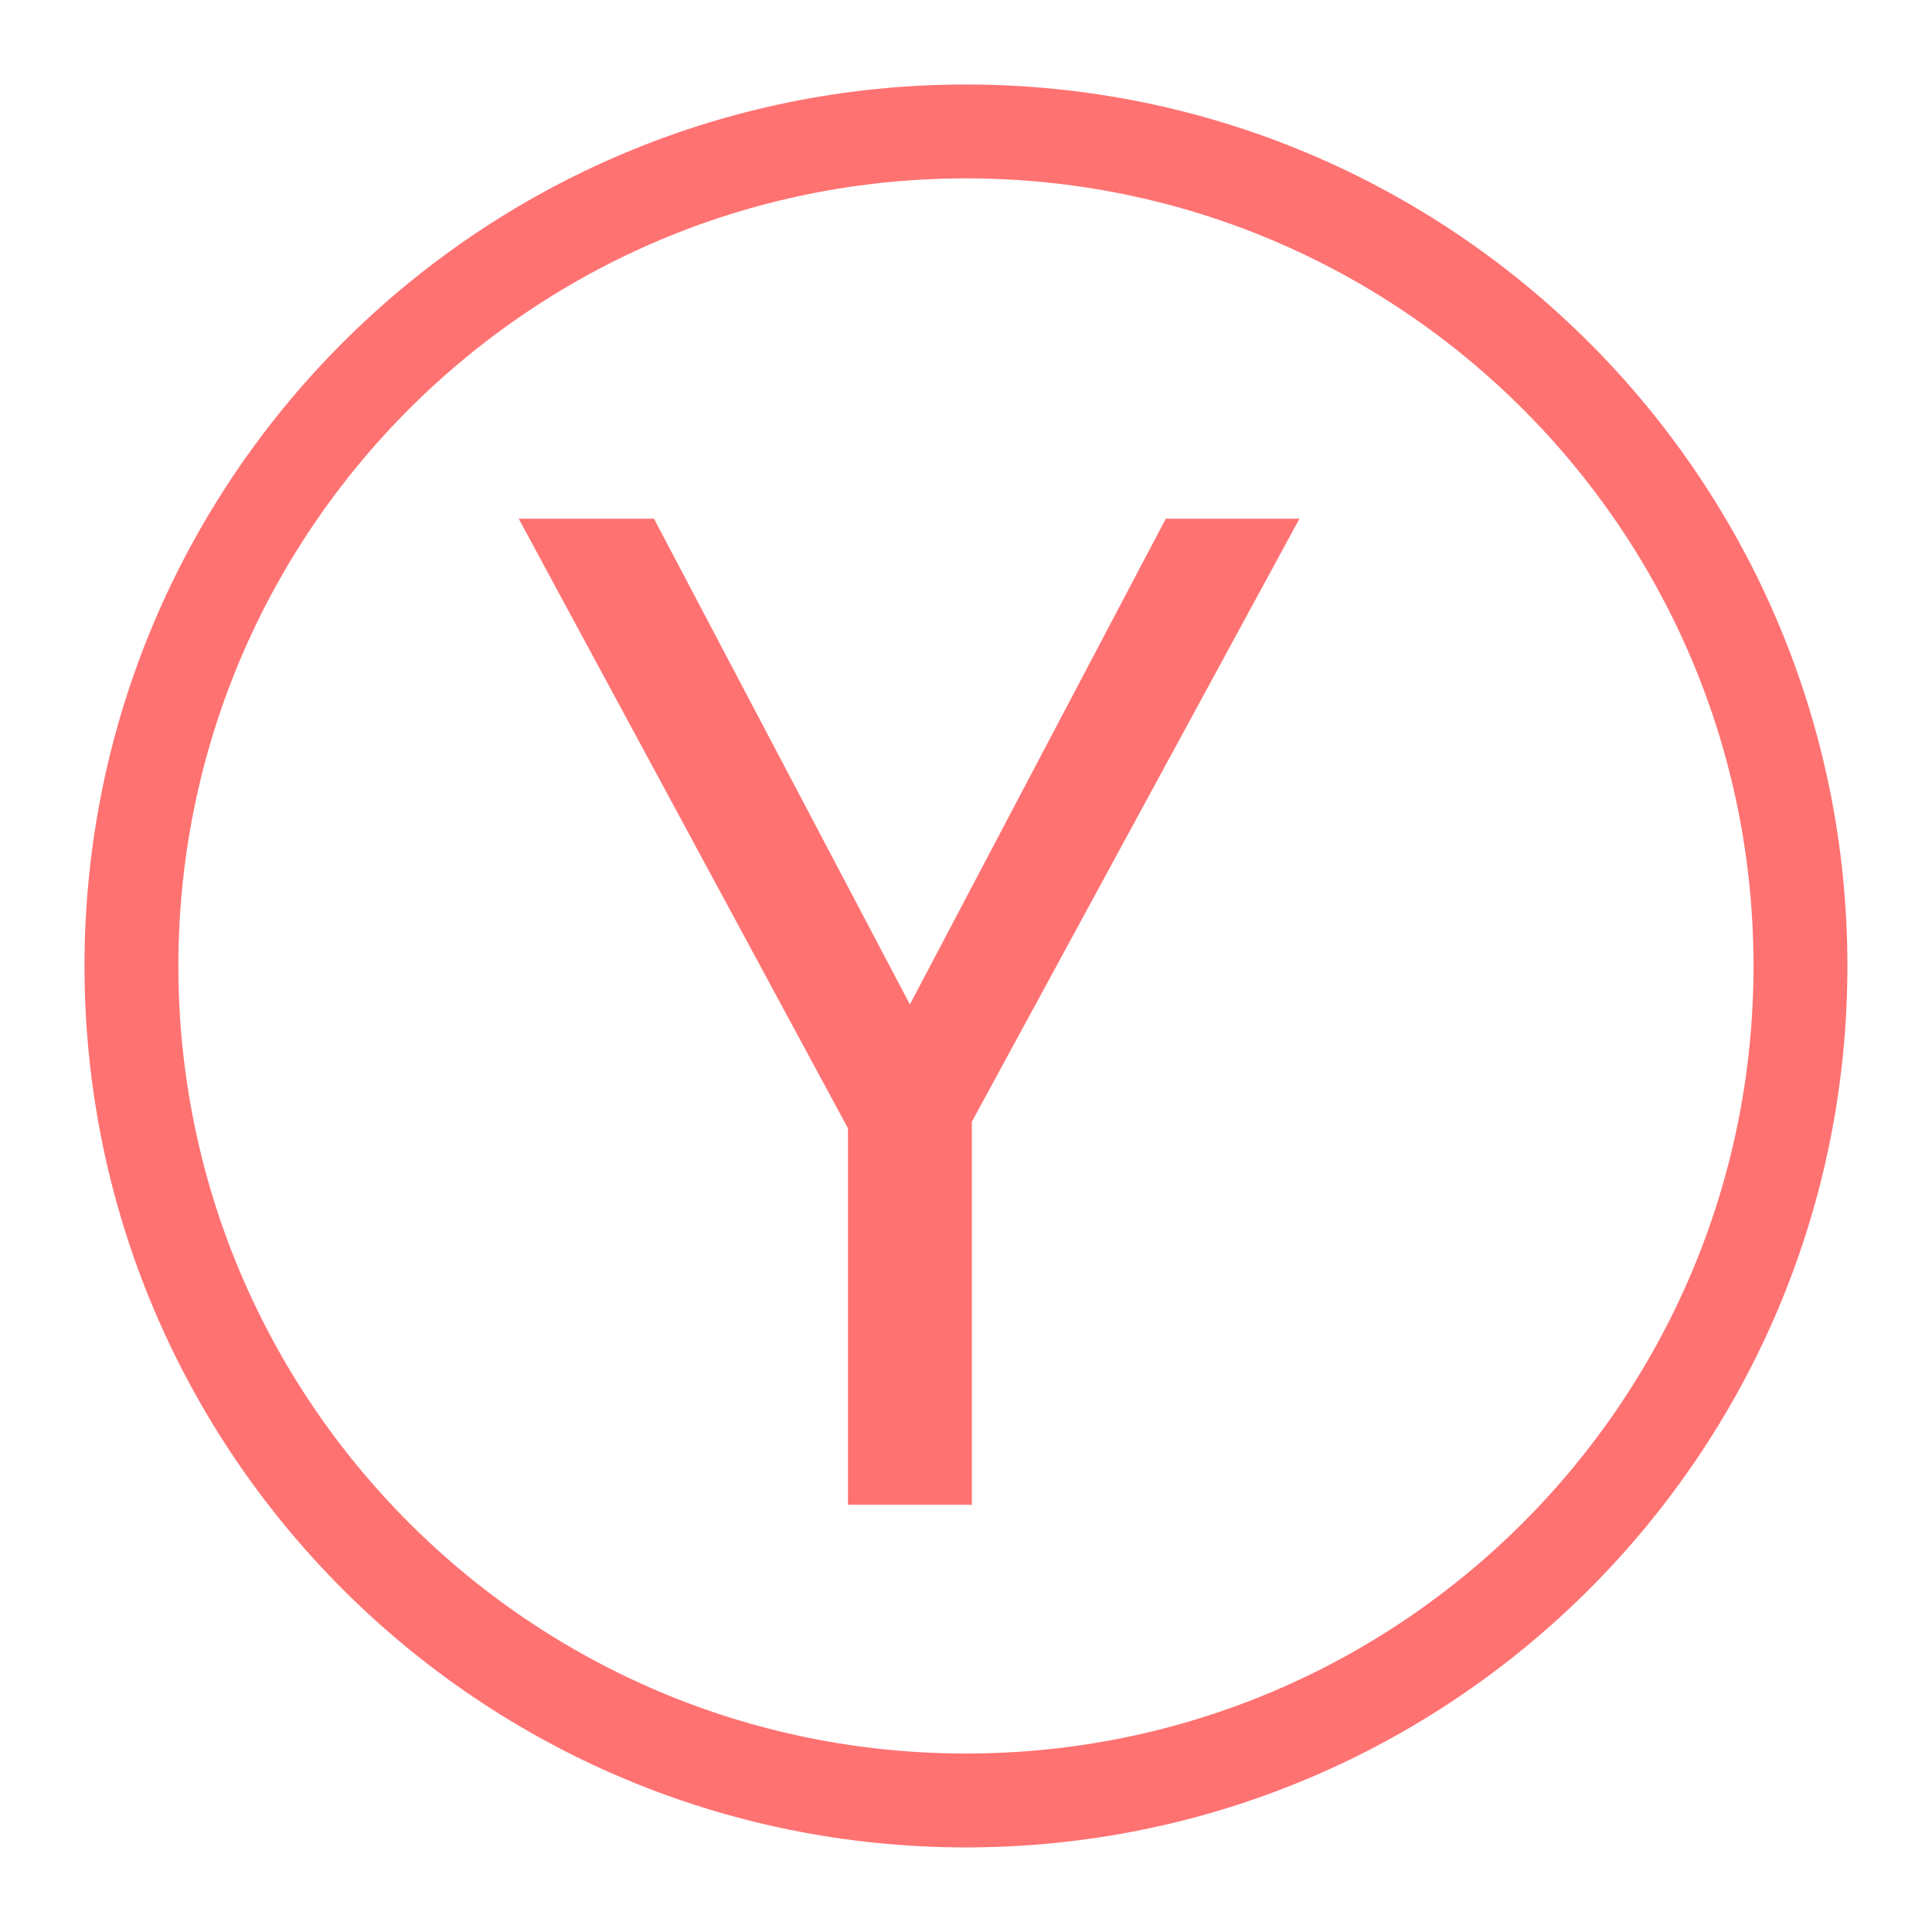
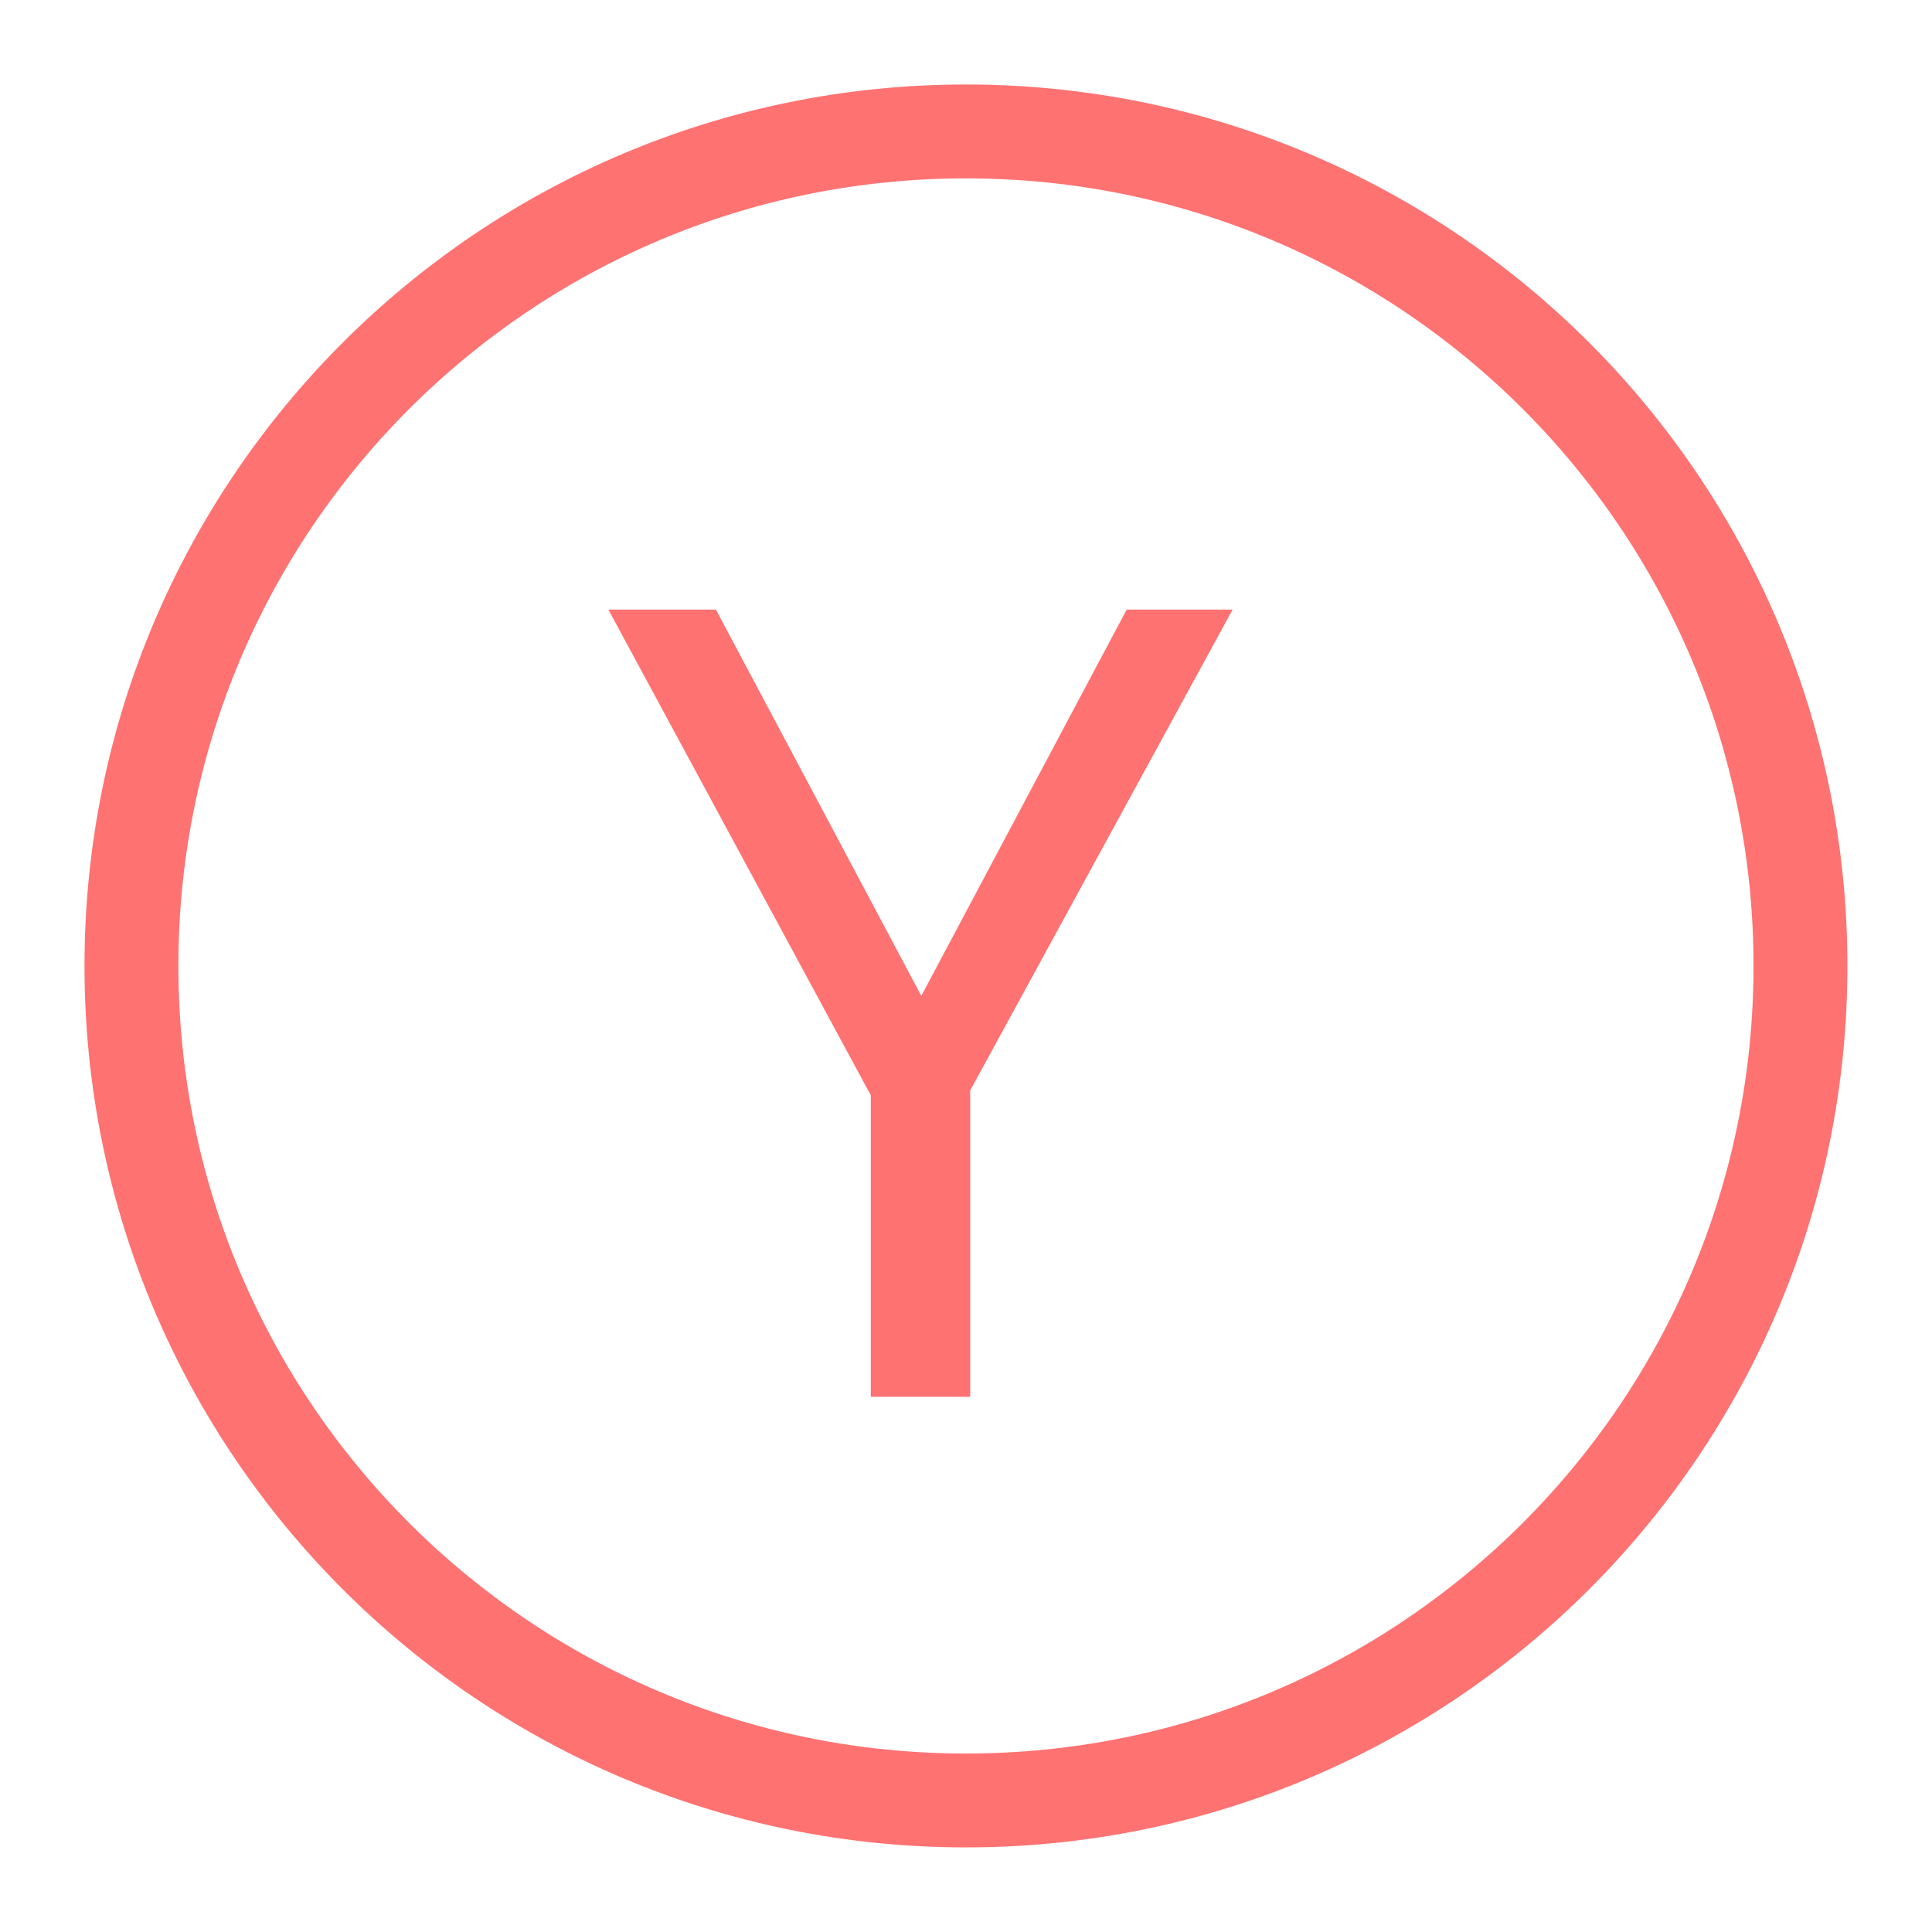
<svg xmlns="http://www.w3.org/2000/svg" width="70" height="70" viewBox="0 0 18.521 18.521" version="1.1" id="svg1">
  <defs id="defs1" />
  <g id="layer1">
-     <text xml:space="preserve" style="font-weight:600;font-size:13.229px;line-height:1.1;font-family:Roboto;-inkscape-font-specification:'Roboto Semi-Bold';text-decoration-color:#000000;letter-spacing:0px;word-spacing:0px;fill:#ff7272;fill-opacity:1;stroke-width:1.01;stroke-linecap:round;stroke-dashoffset:0.529;paint-order:markers stroke fill" x="4.974" y="14.426" id="text1">
-       <tspan id="tspan1" style="font-style:normal;font-variant:normal;font-weight:normal;font-stretch:normal;font-size:13.229px;font-family:Comfortaa;-inkscape-font-specification:Comfortaa;fill:#ff7272;fill-opacity:1;stroke-width:1.01" x="4.974" y="14.426">Y</tspan>
+     <text xml:space="preserve" style="font-weight:600;font-size:10.583px;line-height:1.1;font-family:Roboto;-inkscape-font-specification:'Roboto Semi-Bold';text-decoration-color:#000000;letter-spacing:0px;word-spacing:0px;fill:#ff7272;fill-opacity:1;stroke-width:1.01;stroke-linecap:round;stroke-dashoffset:0.529;paint-order:markers stroke fill" x="5.831" y="13.393" id="text1">
+       <tspan id="tspan1" style="font-style:normal;font-variant:normal;font-weight:normal;font-stretch:normal;font-size:10.583px;font-family:Comfortaa;-inkscape-font-specification:Comfortaa;fill:#ff7272;fill-opacity:1;stroke-width:1.01" x="5.831" y="13.393">Y</tspan>
    </text>
    <circle style="fill:none;stroke:#ff7272;stroke-width:0.9;stroke-linecap:round;stroke-dasharray:none;stroke-dashoffset:0.529;stroke-opacity:1;paint-order:markers stroke fill" id="path1" cx="9.26" cy="9.26" r="8" />
  </g>
</svg>
